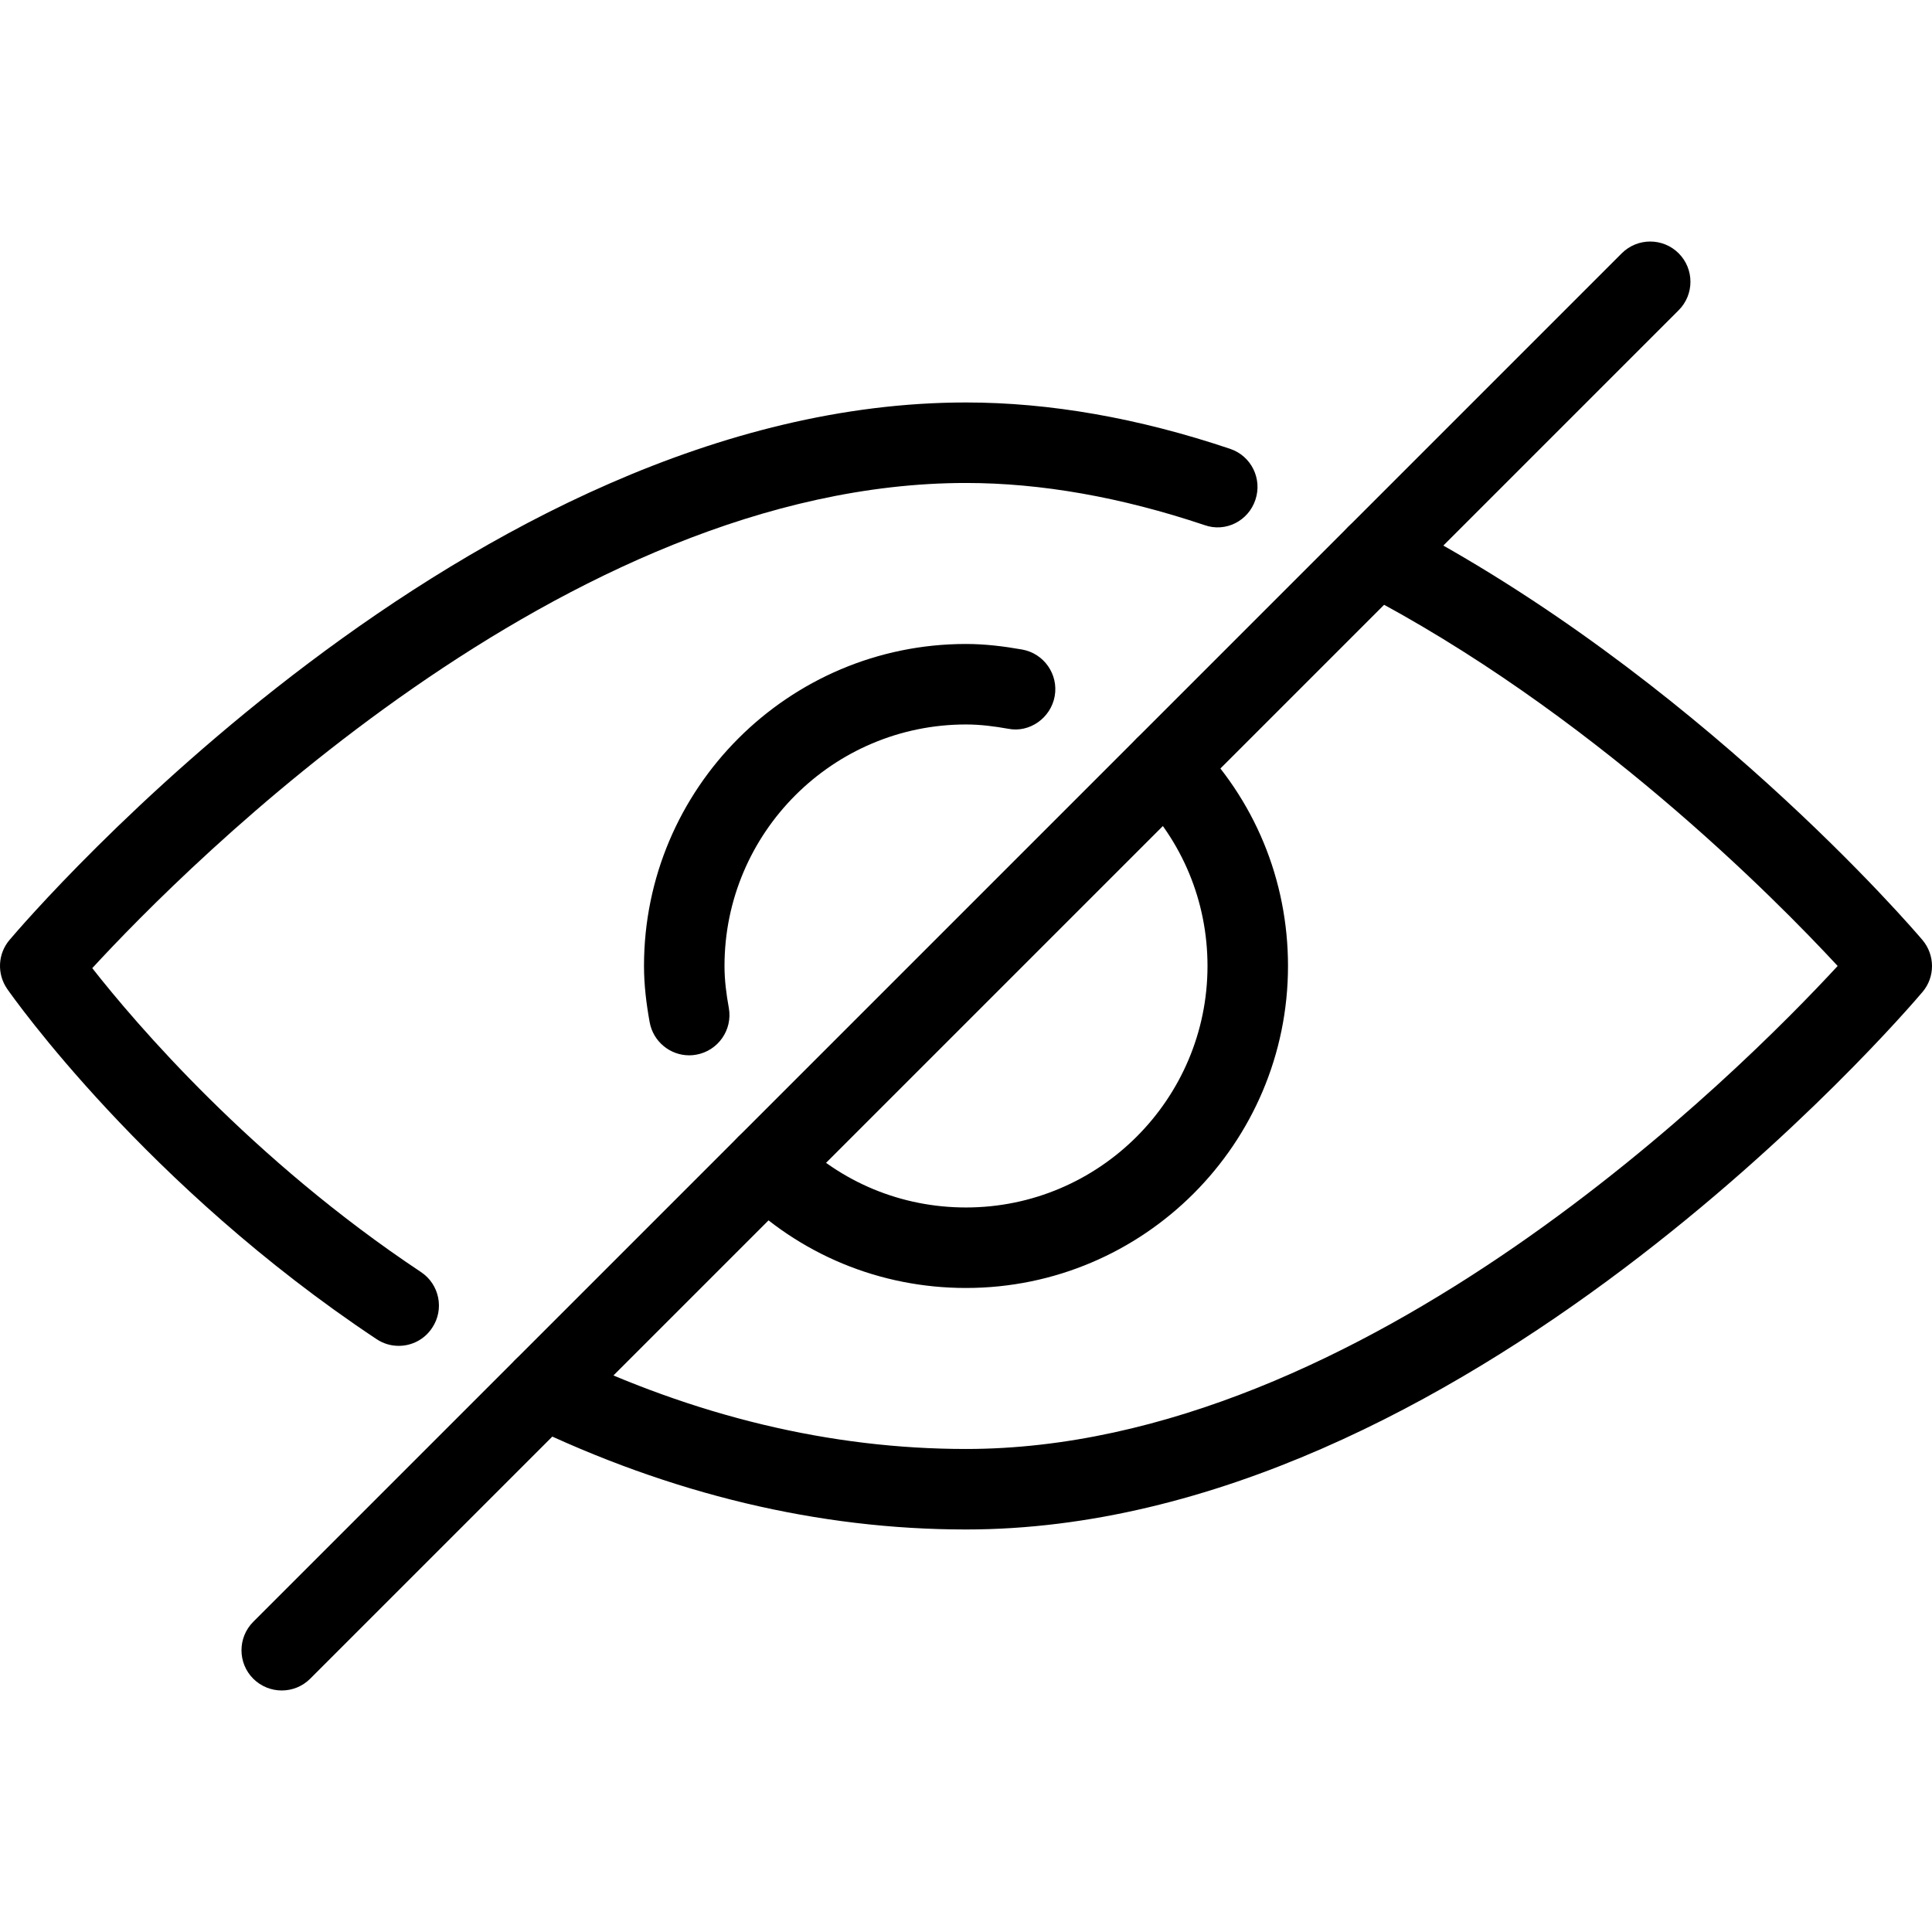
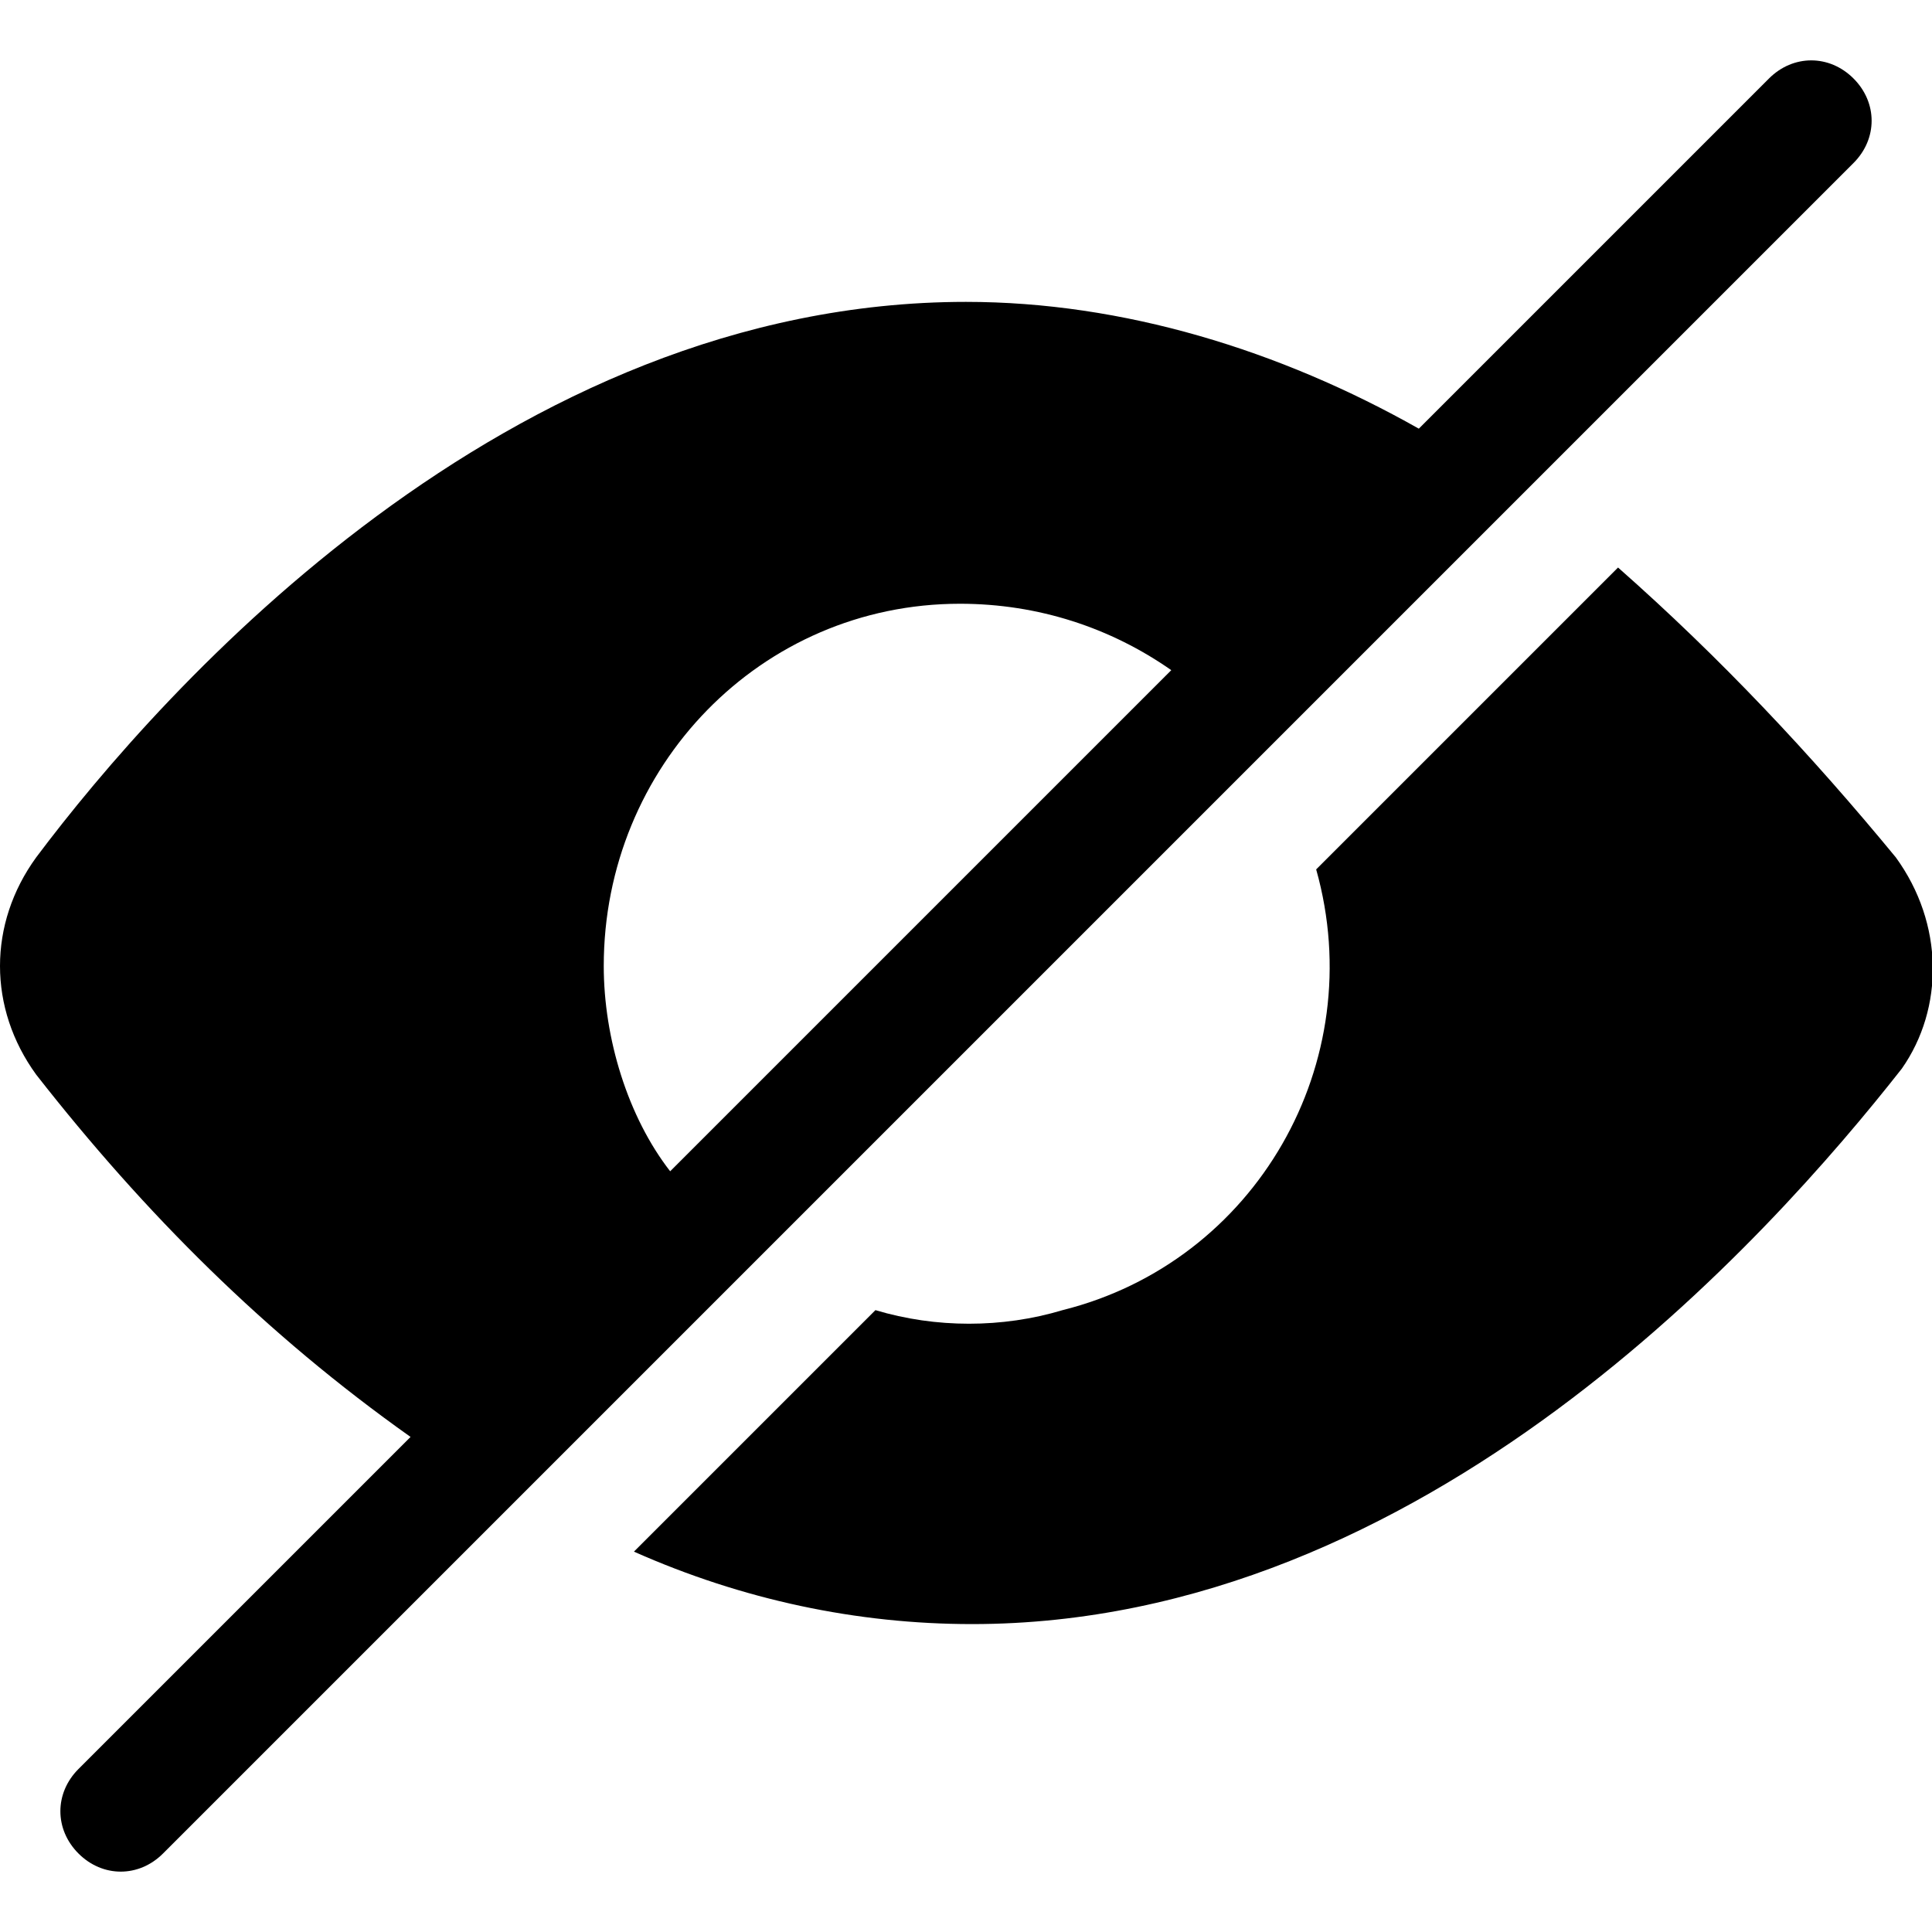
- <svg xmlns="http://www.w3.org/2000/svg" viewBox="0 0 512 512">
+ <svg xmlns="http://www.w3.org/2000/svg" version="1.1" id="Ebene_1" x="0px" y="0px" viewBox="0 0 32 32" style="enable-background:new 0 0 32 32;" xml:space="preserve">
  <g>
-     <path d="M316.332,195.662c-4.16-4.16-10.923-4.16-15.083,0c-4.16,4.16-4.16,10.944,0,15.083    c12.075,12.075,18.752,28.139,18.752,45.248c0,35.285-28.715,64-64,64c-17.109,0-33.173-6.656-45.248-18.752    c-4.16-4.16-10.923-4.16-15.083,0c-4.16,4.139-4.16,10.923,0,15.083c16.085,16.128,37.525,25.003,60.331,25.003    c47.061,0,85.333-38.272,85.333-85.333C341.334,233.187,332.46,211.747,316.332,195.662z" />
-   </g>
-   <g>
-     <path d="M270.87,172.131c-4.843-0.853-9.792-1.472-14.869-1.472c-47.061,0-85.333,38.272-85.333,85.333    c0,5.077,0.619,10.027,1.493,14.869c0.917,5.163,5.419,8.811,10.475,8.811c0.619,0,1.237-0.043,1.877-0.171    c5.781-1.024,9.664-6.571,8.64-12.352c-0.661-3.627-1.152-7.317-1.152-11.157c0-35.285,28.715-64,64-64    c3.84,0,7.531,0.491,11.157,1.131c5.675,1.152,11.328-2.859,12.352-8.64C280.534,178.702,276.652,173.155,270.87,172.131z" />
-   </g>
-   <g>
-     <path d="M509.462,249.102c-2.411-2.859-60.117-70.208-139.712-111.445c-5.163-2.709-11.669-0.661-14.379,4.587    c-2.709,5.227-0.661,11.669,4.587,14.379c61.312,31.744,110.293,81.28,127.04,99.371c-25.429,27.541-125.504,128-230.997,128    c-35.797,0-71.872-8.64-107.264-25.707c-5.248-2.581-11.669-0.341-14.229,4.971c-2.581,5.291-0.341,11.669,4.971,14.229    c38.293,18.496,77.504,27.84,116.523,27.84c131.435,0,248.555-136.619,253.483-142.443    C512.854,258.915,512.833,253.091,509.462,249.102z" />
-   </g>
-   <g>
-     <path d="M325.996,118.947c-24.277-8.171-47.829-12.288-69.995-12.288c-131.435,0-248.555,136.619-253.483,142.443    c-3.115,3.669-3.371,9.003-0.597,12.992c1.472,2.112,36.736,52.181,97.856,92.779c1.813,1.216,3.84,1.792,5.888,1.792    c3.435,0,6.827-1.664,8.875-4.8c3.264-4.885,1.92-11.52-2.987-14.763c-44.885-29.845-75.605-65.877-87.104-80.533    c24.555-26.667,125.291-128.576,231.552-128.576c19.861,0,41.131,3.755,63.189,11.157c5.589,2.005,11.648-1.088,13.504-6.699    C334.572,126.862,331.585,120.825,325.996,118.947z" />
-   </g>
-   <g>
-     <path d="M444.865,67.128c-4.16-4.16-10.923-4.16-15.083,0L67.116,429.795c-4.16,4.16-4.16,10.923,0,15.083    c2.091,2.069,4.821,3.115,7.552,3.115c2.731,0,5.461-1.045,7.531-3.115L444.865,82.211    C449.025,78.051,449.025,71.288,444.865,67.128z" />
+     <path d="M31.4,14.2c-1.4-1.7-2.9-3.3-4.6-4.8l-5,5c0.9,3.2-1,6.5-4.2,7.3c-1,0.3-2.1,0.3-3.1,0l-4,4c1.8,0.8,3.7,1.2,5.6,1.2   c7.5,0,13.2-6.4,15.4-9.2C32.2,16.7,32.2,15.3,31.4,14.2z" />
+     <path d="M30.7,1.3c-0.4-0.4-1-0.4-1.4,0l-5.8,5.8C21.2,5.8,18.6,5,16,5C8.4,5,2.7,11.4,0.6,14.2c-0.8,1.1-0.8,2.5,0,3.6   c1.8,2.3,3.8,4.3,6.2,6l-5.5,5.5c-0.4,0.4-0.4,1,0,1.4s1,0.4,1.4,0c0,0,0,0,0,0l28-28C31.1,2.3,31.1,1.7,30.7,1.3z M10,16   c0-3.3,2.6-6,5.9-6c1.3,0,2.5,0.4,3.5,1.1l-8.3,8.3C10.4,18.5,10,17.2,10,16z" />
  </g>
</svg>
